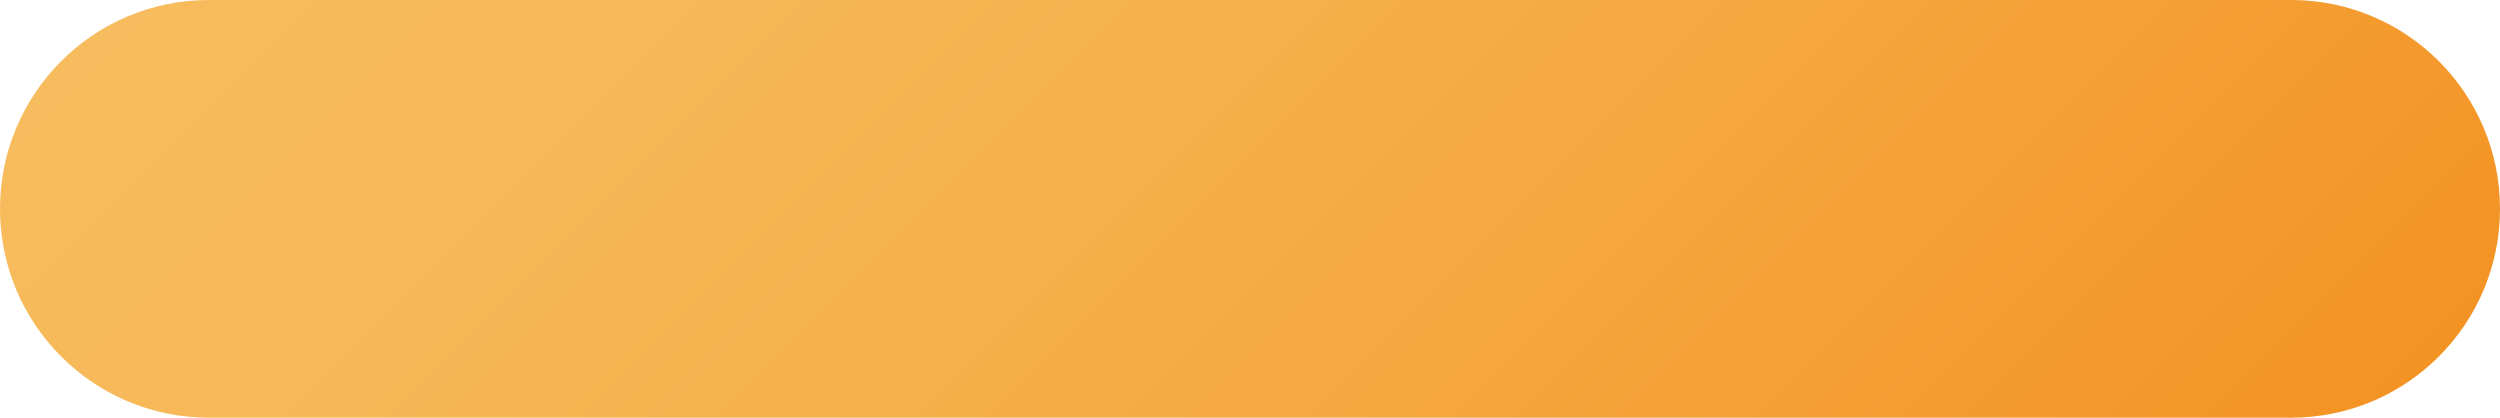
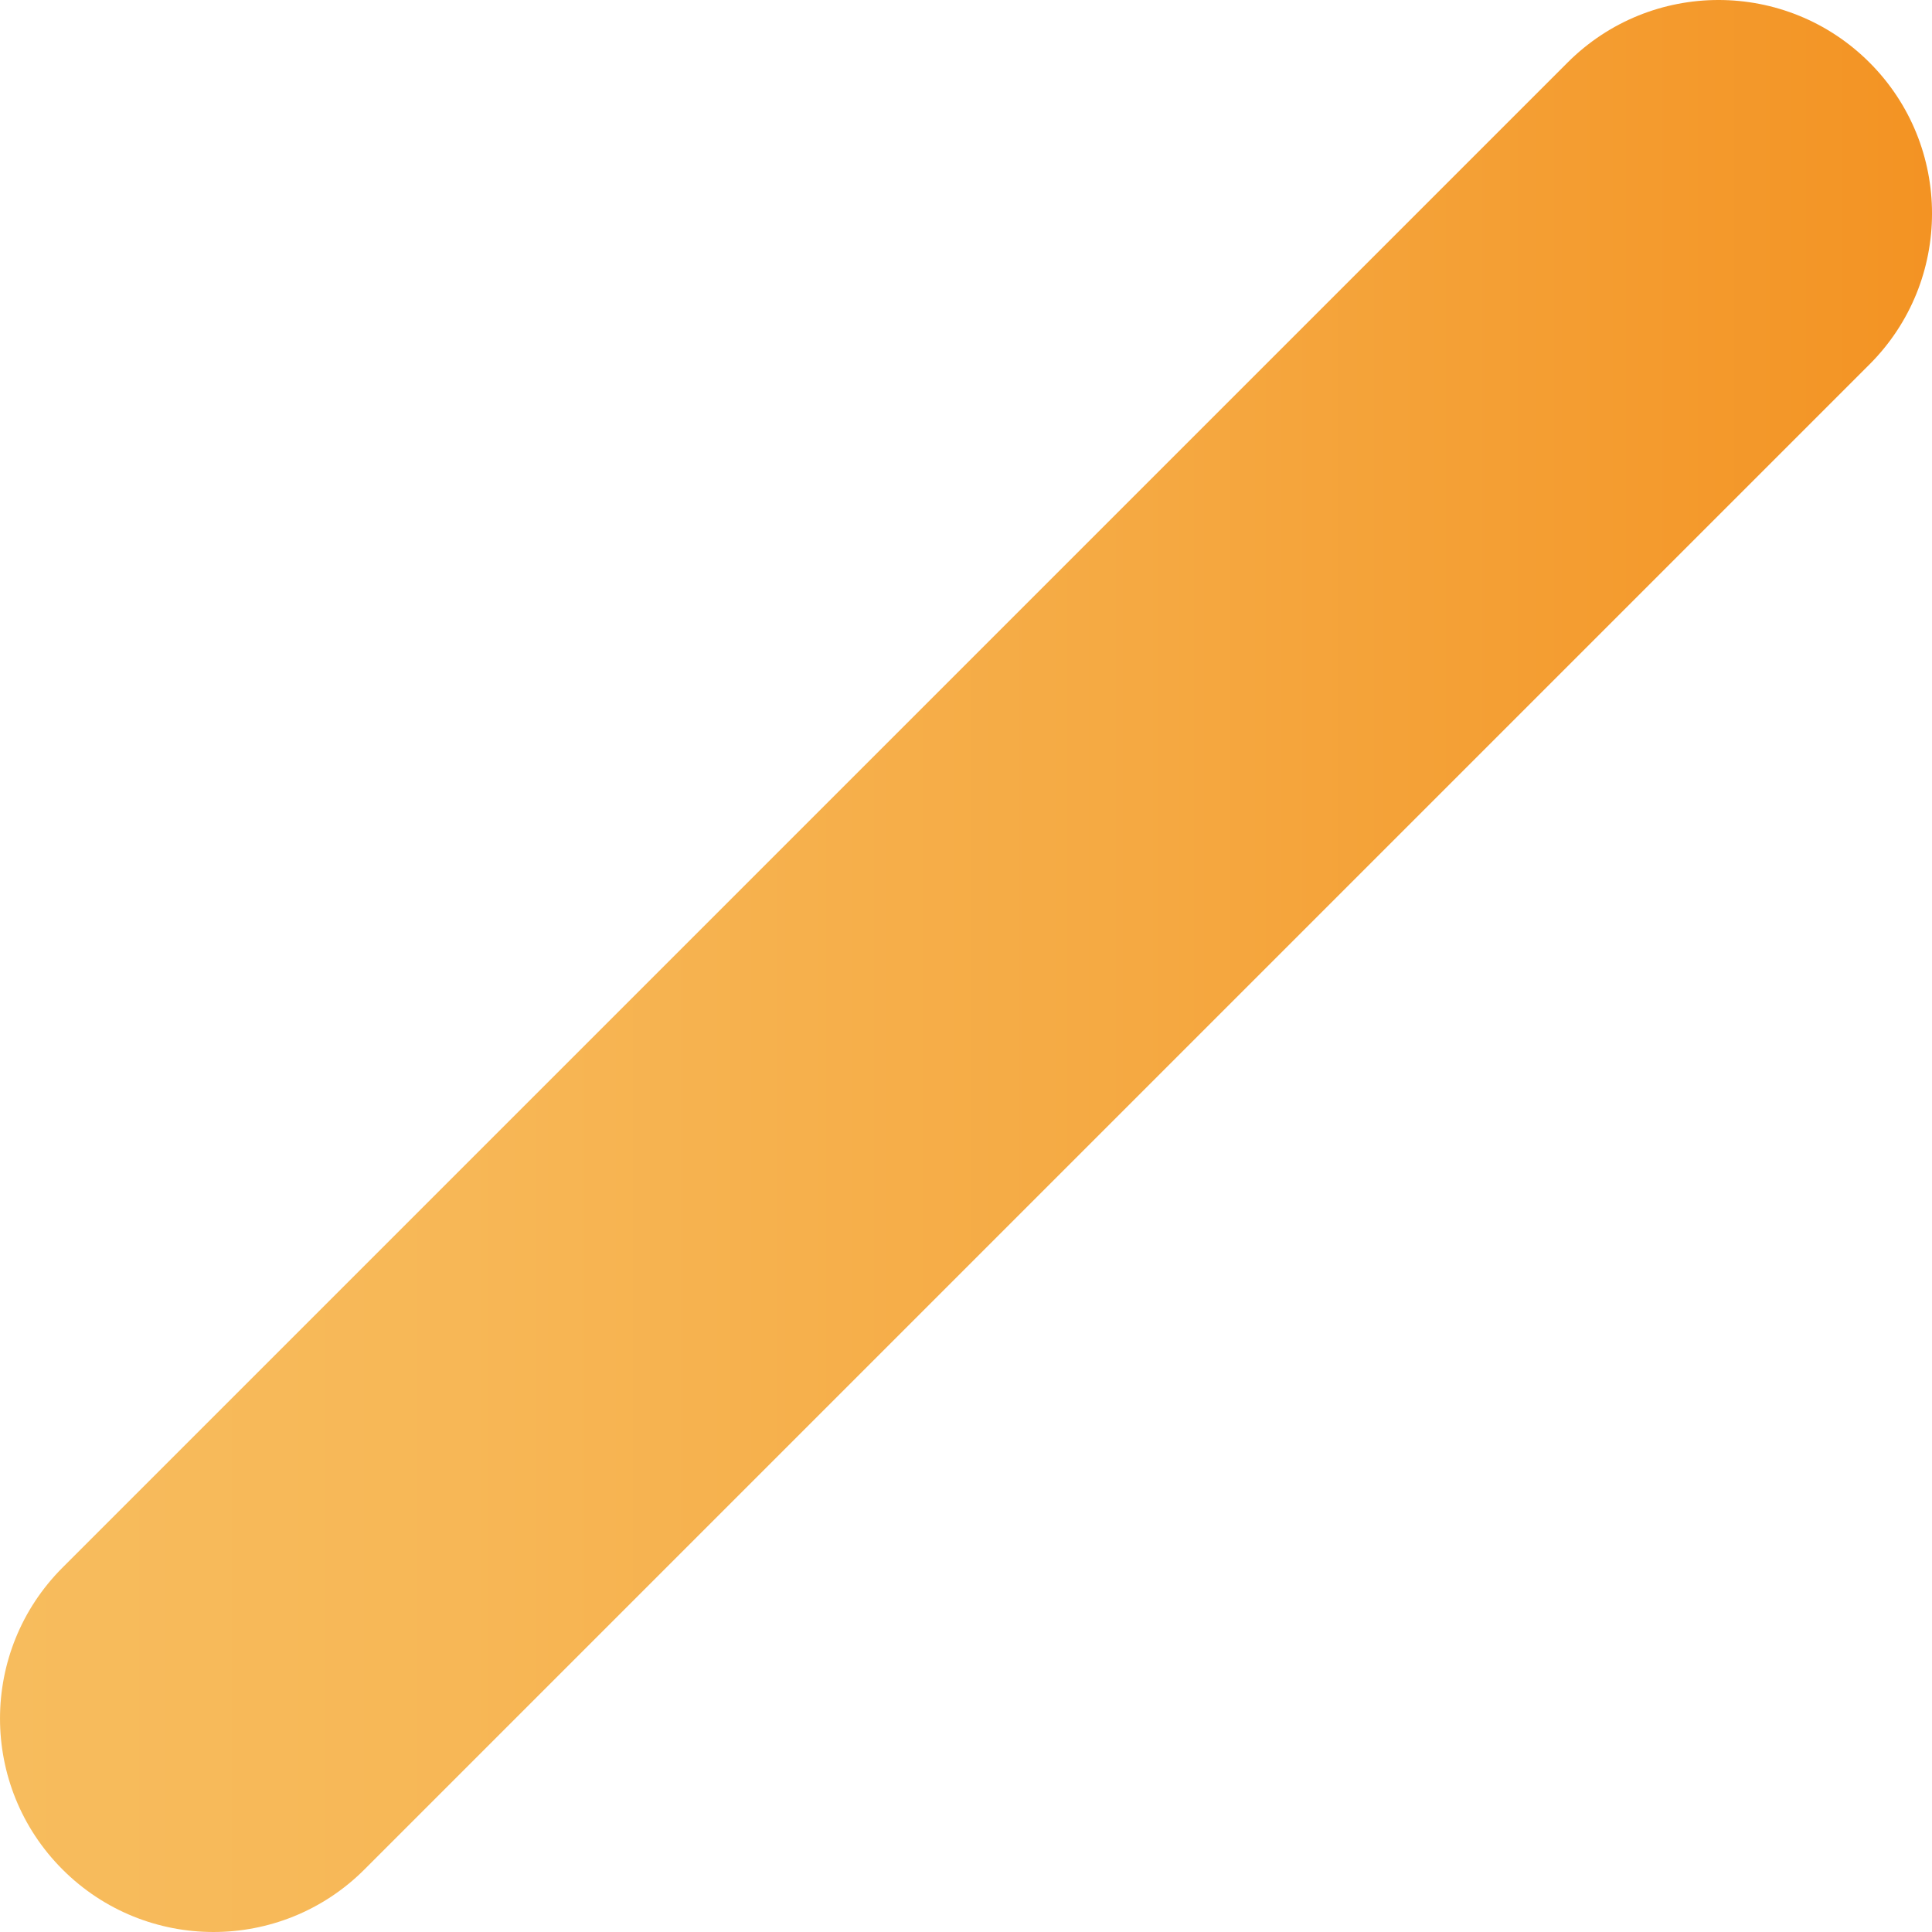
- <svg xmlns="http://www.w3.org/2000/svg" viewBox="0 0 2008.89 335.63">
+ <svg xmlns="http://www.w3.org/2000/svg" viewBox="0 0 1518.8 1518.8">
  <defs>
    <style>.cls-1{fill:url(#Sfumatura_senza_nome_13);}</style>
-     <linearGradient id="Sfumatura_senza_nome_13" x1="845.52" y1="3762.2" x2="2364.32" y2="3762.2" gradientTransform="translate(2529.87 -3627.31) rotate(45)" gradientUnits="userSpaceOnUse">
+     <linearGradient id="Sfumatura_senza_nome_13" x1="412.49" y1="4420.24" x2="1931.29" y2="4420.24" gradientTransform="translate(3056.33 -3194.83) rotate(45)" gradientUnits="userSpaceOnUse">
      <stop offset="0" stop-color="#f7bc5d" />
      <stop offset="0.24" stop-color="#f7b756" />
      <stop offset="0.59" stop-color="#f5a942" />
      <stop offset="1" stop-color="#f39323" />
    </linearGradient>
  </defs>
  <g id="Livello_2" data-name="Livello 2">
    <g id="Livello_1-2" data-name="Livello 1">
-       <rect class="cls-1" width="2008.89" height="335.63" rx="167.82" />
+       <rect class="cls-1" x="-245.04" y="591.59" width="2008.89" height="335.63" rx="167.82" transform="translate(-314.55 759.4) rotate(-45)" />
    </g>
  </g>
</svg>
